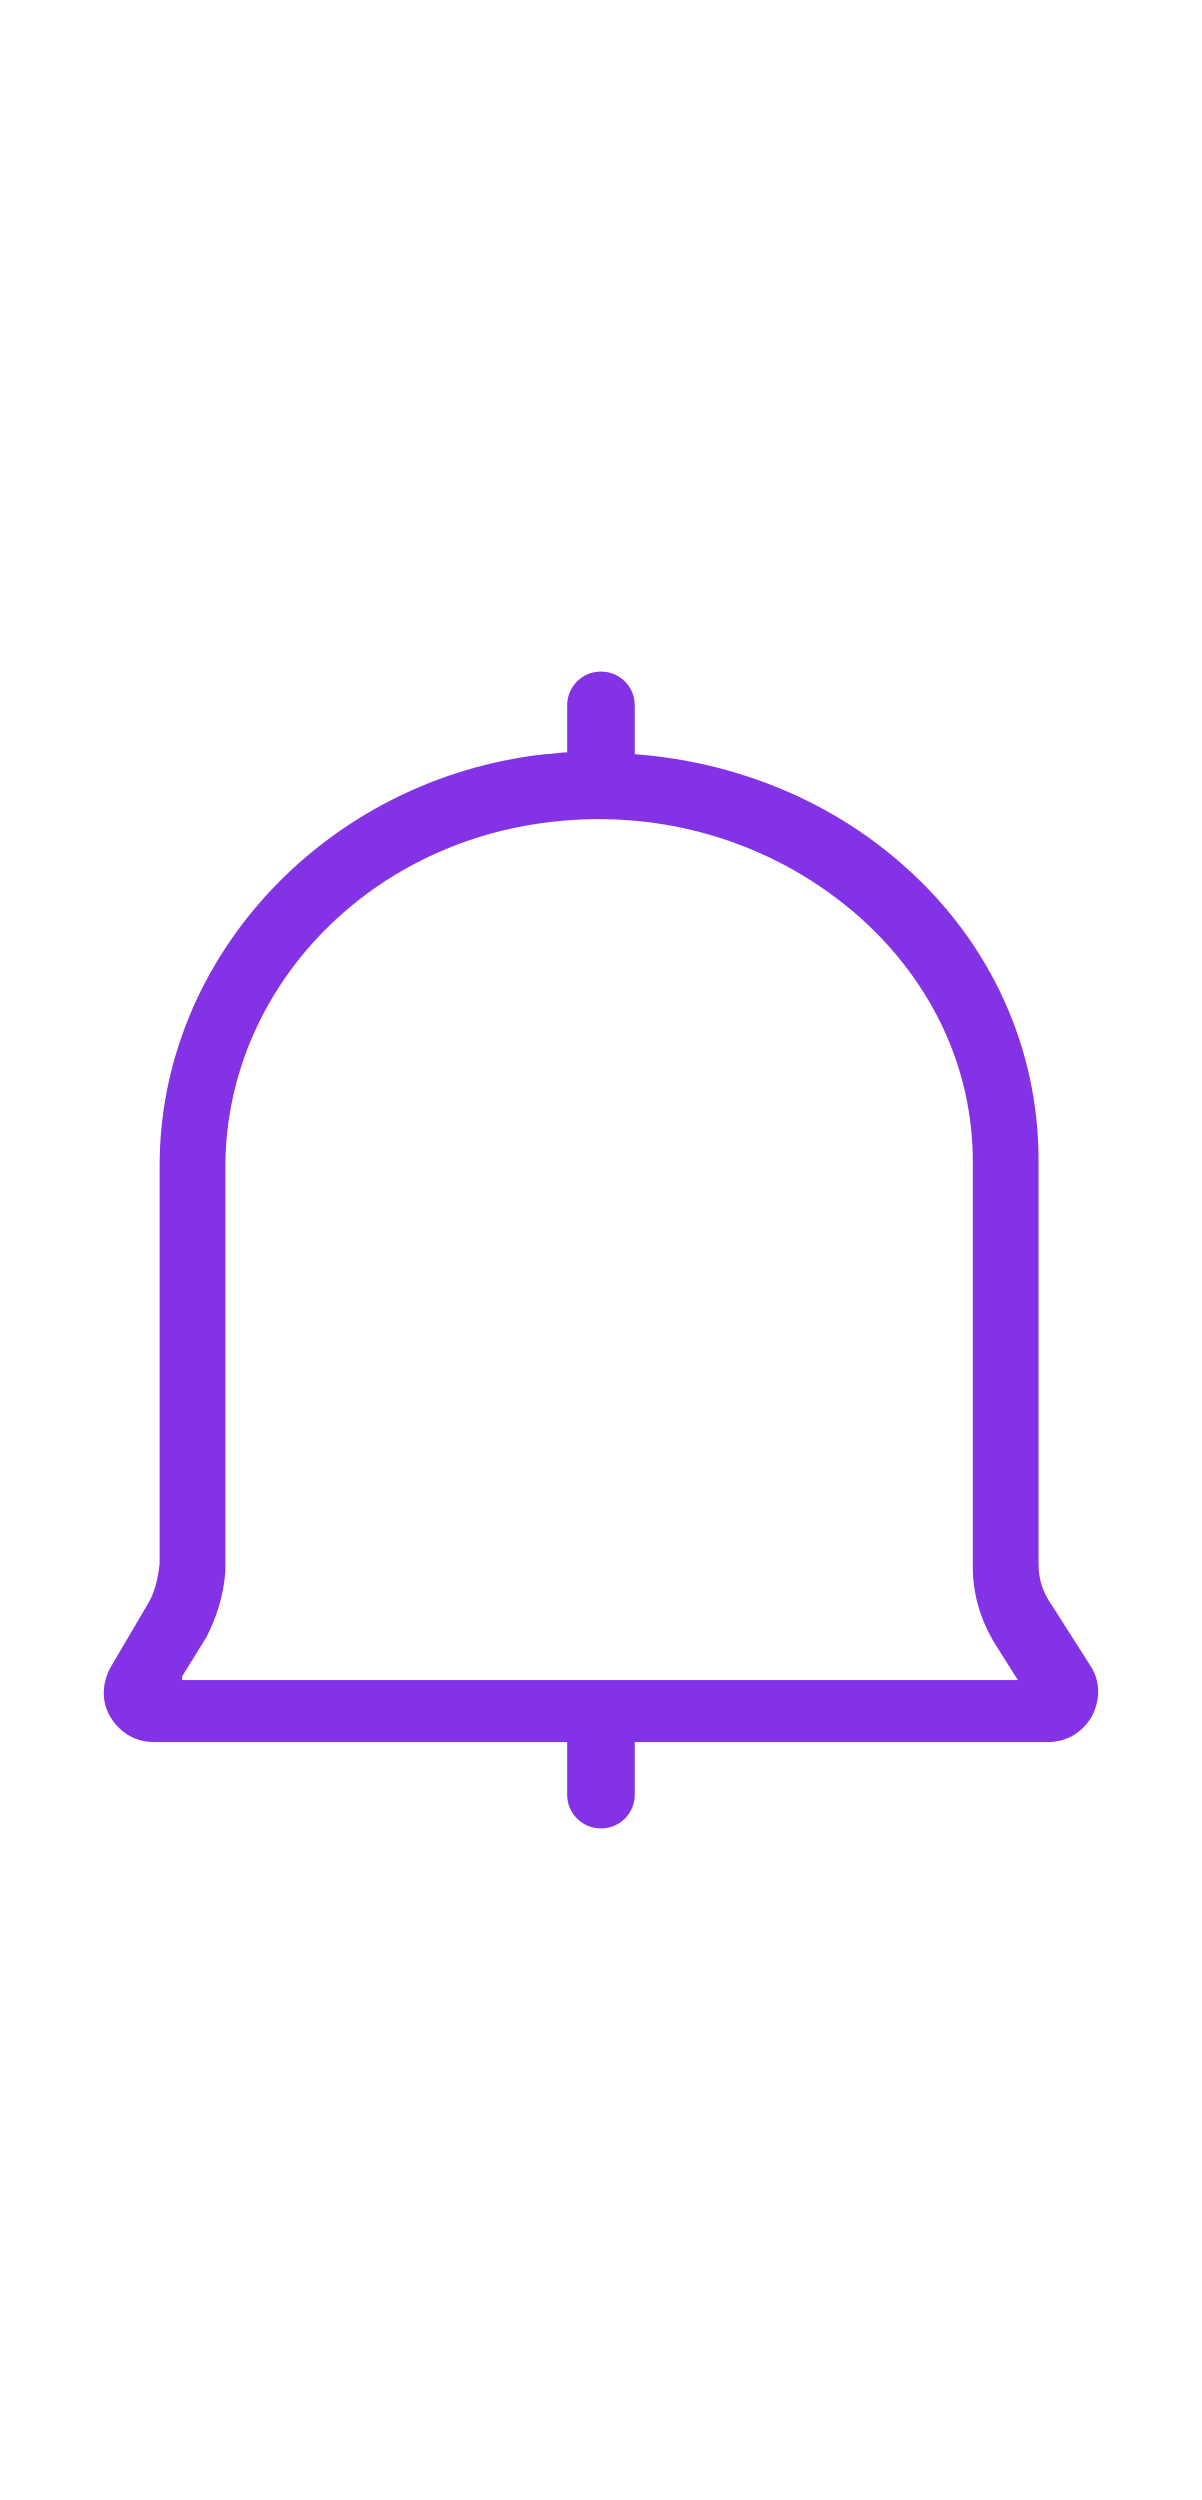
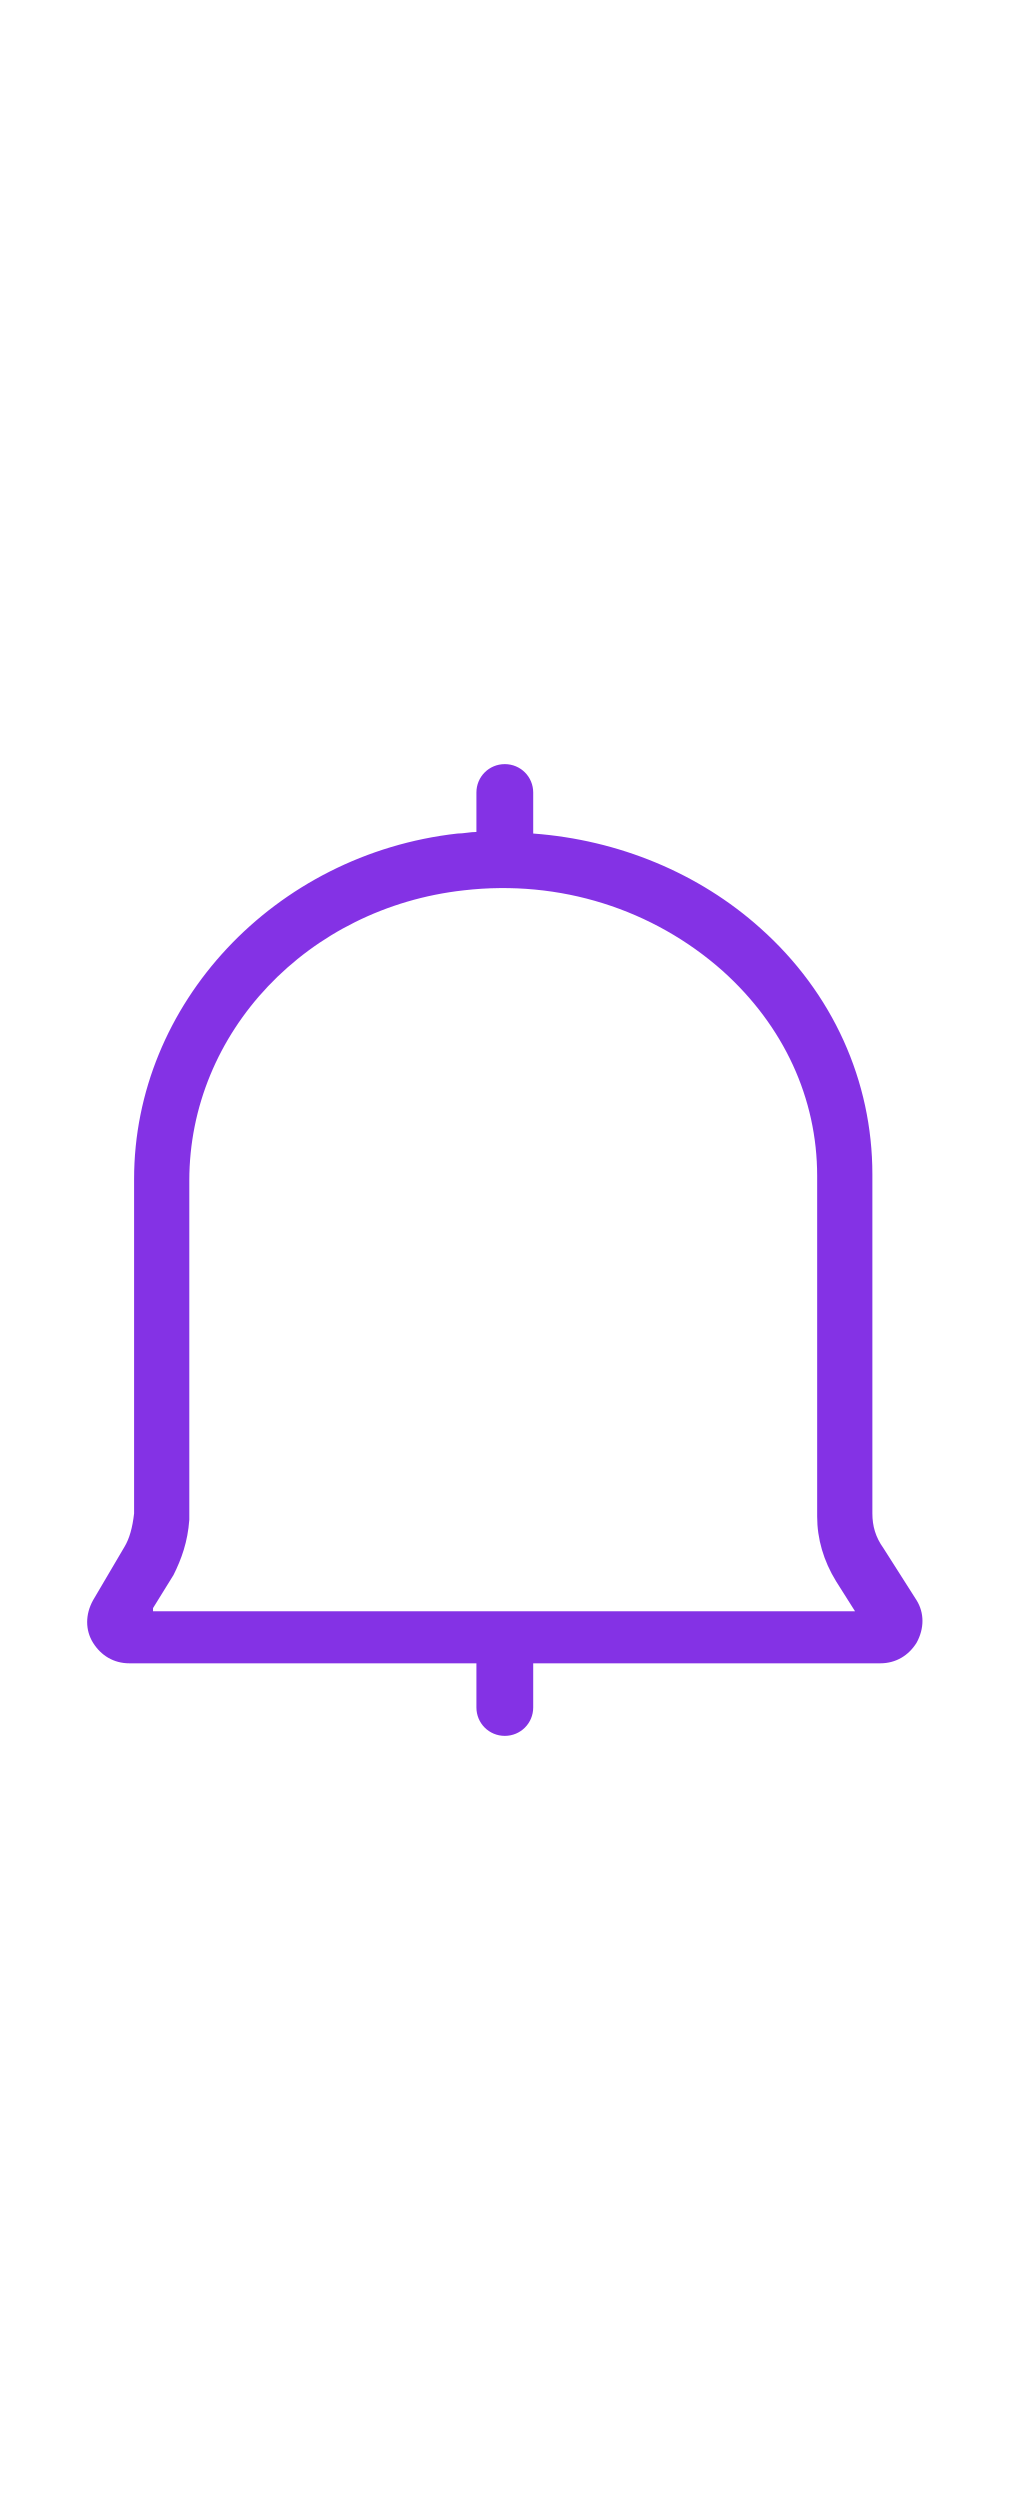
- <svg xmlns="http://www.w3.org/2000/svg" fill="#8432e5" width="25" height="52" version="1.1" id="lni_lni-alarm" x="0px" y="0px" viewBox="0 0 64 64" style="enable-background:new  0 64 64;" xml:space="preserve">
+ <svg xmlns="http://www.w3.org/2000/svg" fill="#8432e5" width="21" height="52" version="1.1" id="lni_lni-alarm" x="0px" y="0px" viewBox="0 0 64 64" style="enable-background:new  0 64 64;" xml:space="preserve" stroke-width="10">
  <path d="M58.1,54.2L56,50.9c-0.5-0.7-0.7-1.4-0.7-2.2V27.2c0-5.9-2.5-11.5-7.1-15.6c-3.9-3.5-9-5.6-14.4-6V3c0-1-0.8-1.8-1.8-1.8  c-1,0-1.8,0.8-1.8,1.8v2.5c-0.4,0-0.8,0.1-1.2,0.1C17.4,6.9,8.5,16.4,8.5,27.5v21.2c-0.1,0.9-0.3,1.6-0.6,2.1l-2,3.4  c-0.5,0.9-0.5,1.9,0,2.7c0.5,0.8,1.3,1.3,2.3,1.3h22V61c0,1,0.8,1.8,1.8,1.8c1,0,1.8-0.8,1.8-1.8v-2.8h22c1,0,1.8-0.5,2.3-1.3  C58.6,56,58.6,55,58.1,54.2z M9.7,54.7l1.3-2.1c0.5-1,0.9-2.1,1-3.5l0-21.5c0-9.4,7.5-17.3,17.4-18.4c6.1-0.7,12,1.2,16.4,5.1  c3.9,3.5,6,8.1,6,13v21.6c0,1.4,0.4,2.8,1.2,4.1l1.2,1.9H9.7z" />
</svg>
